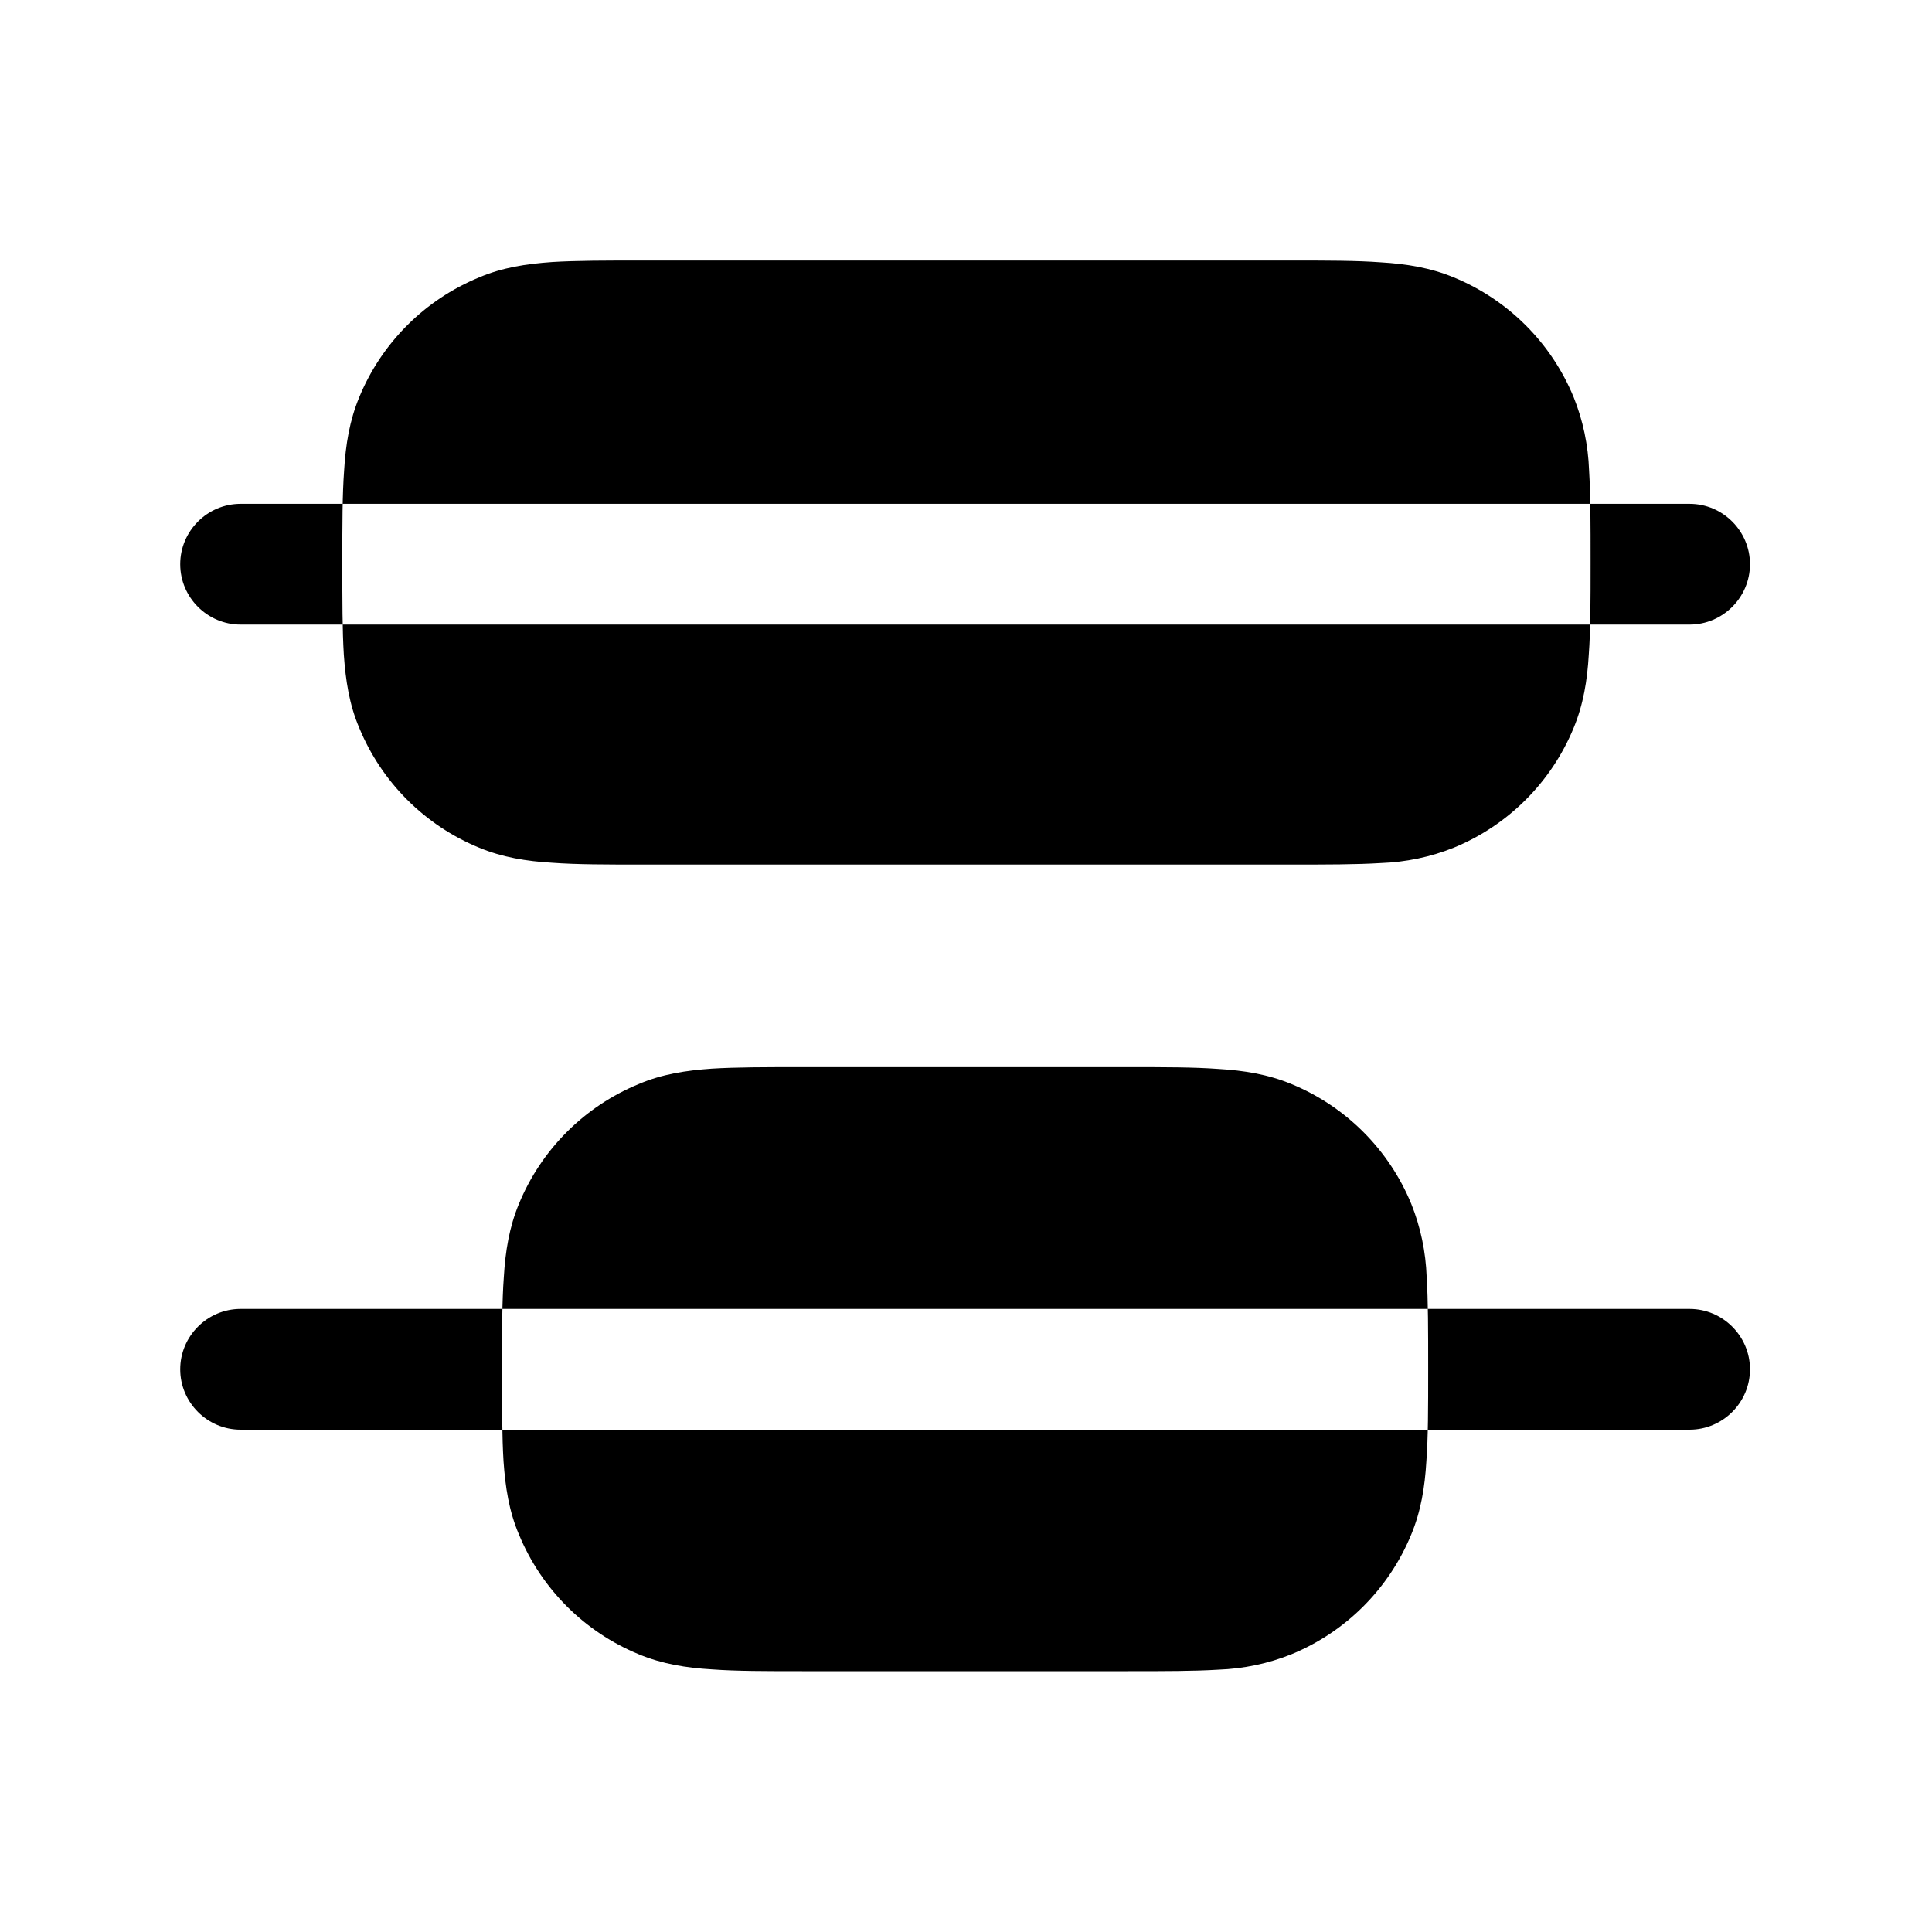
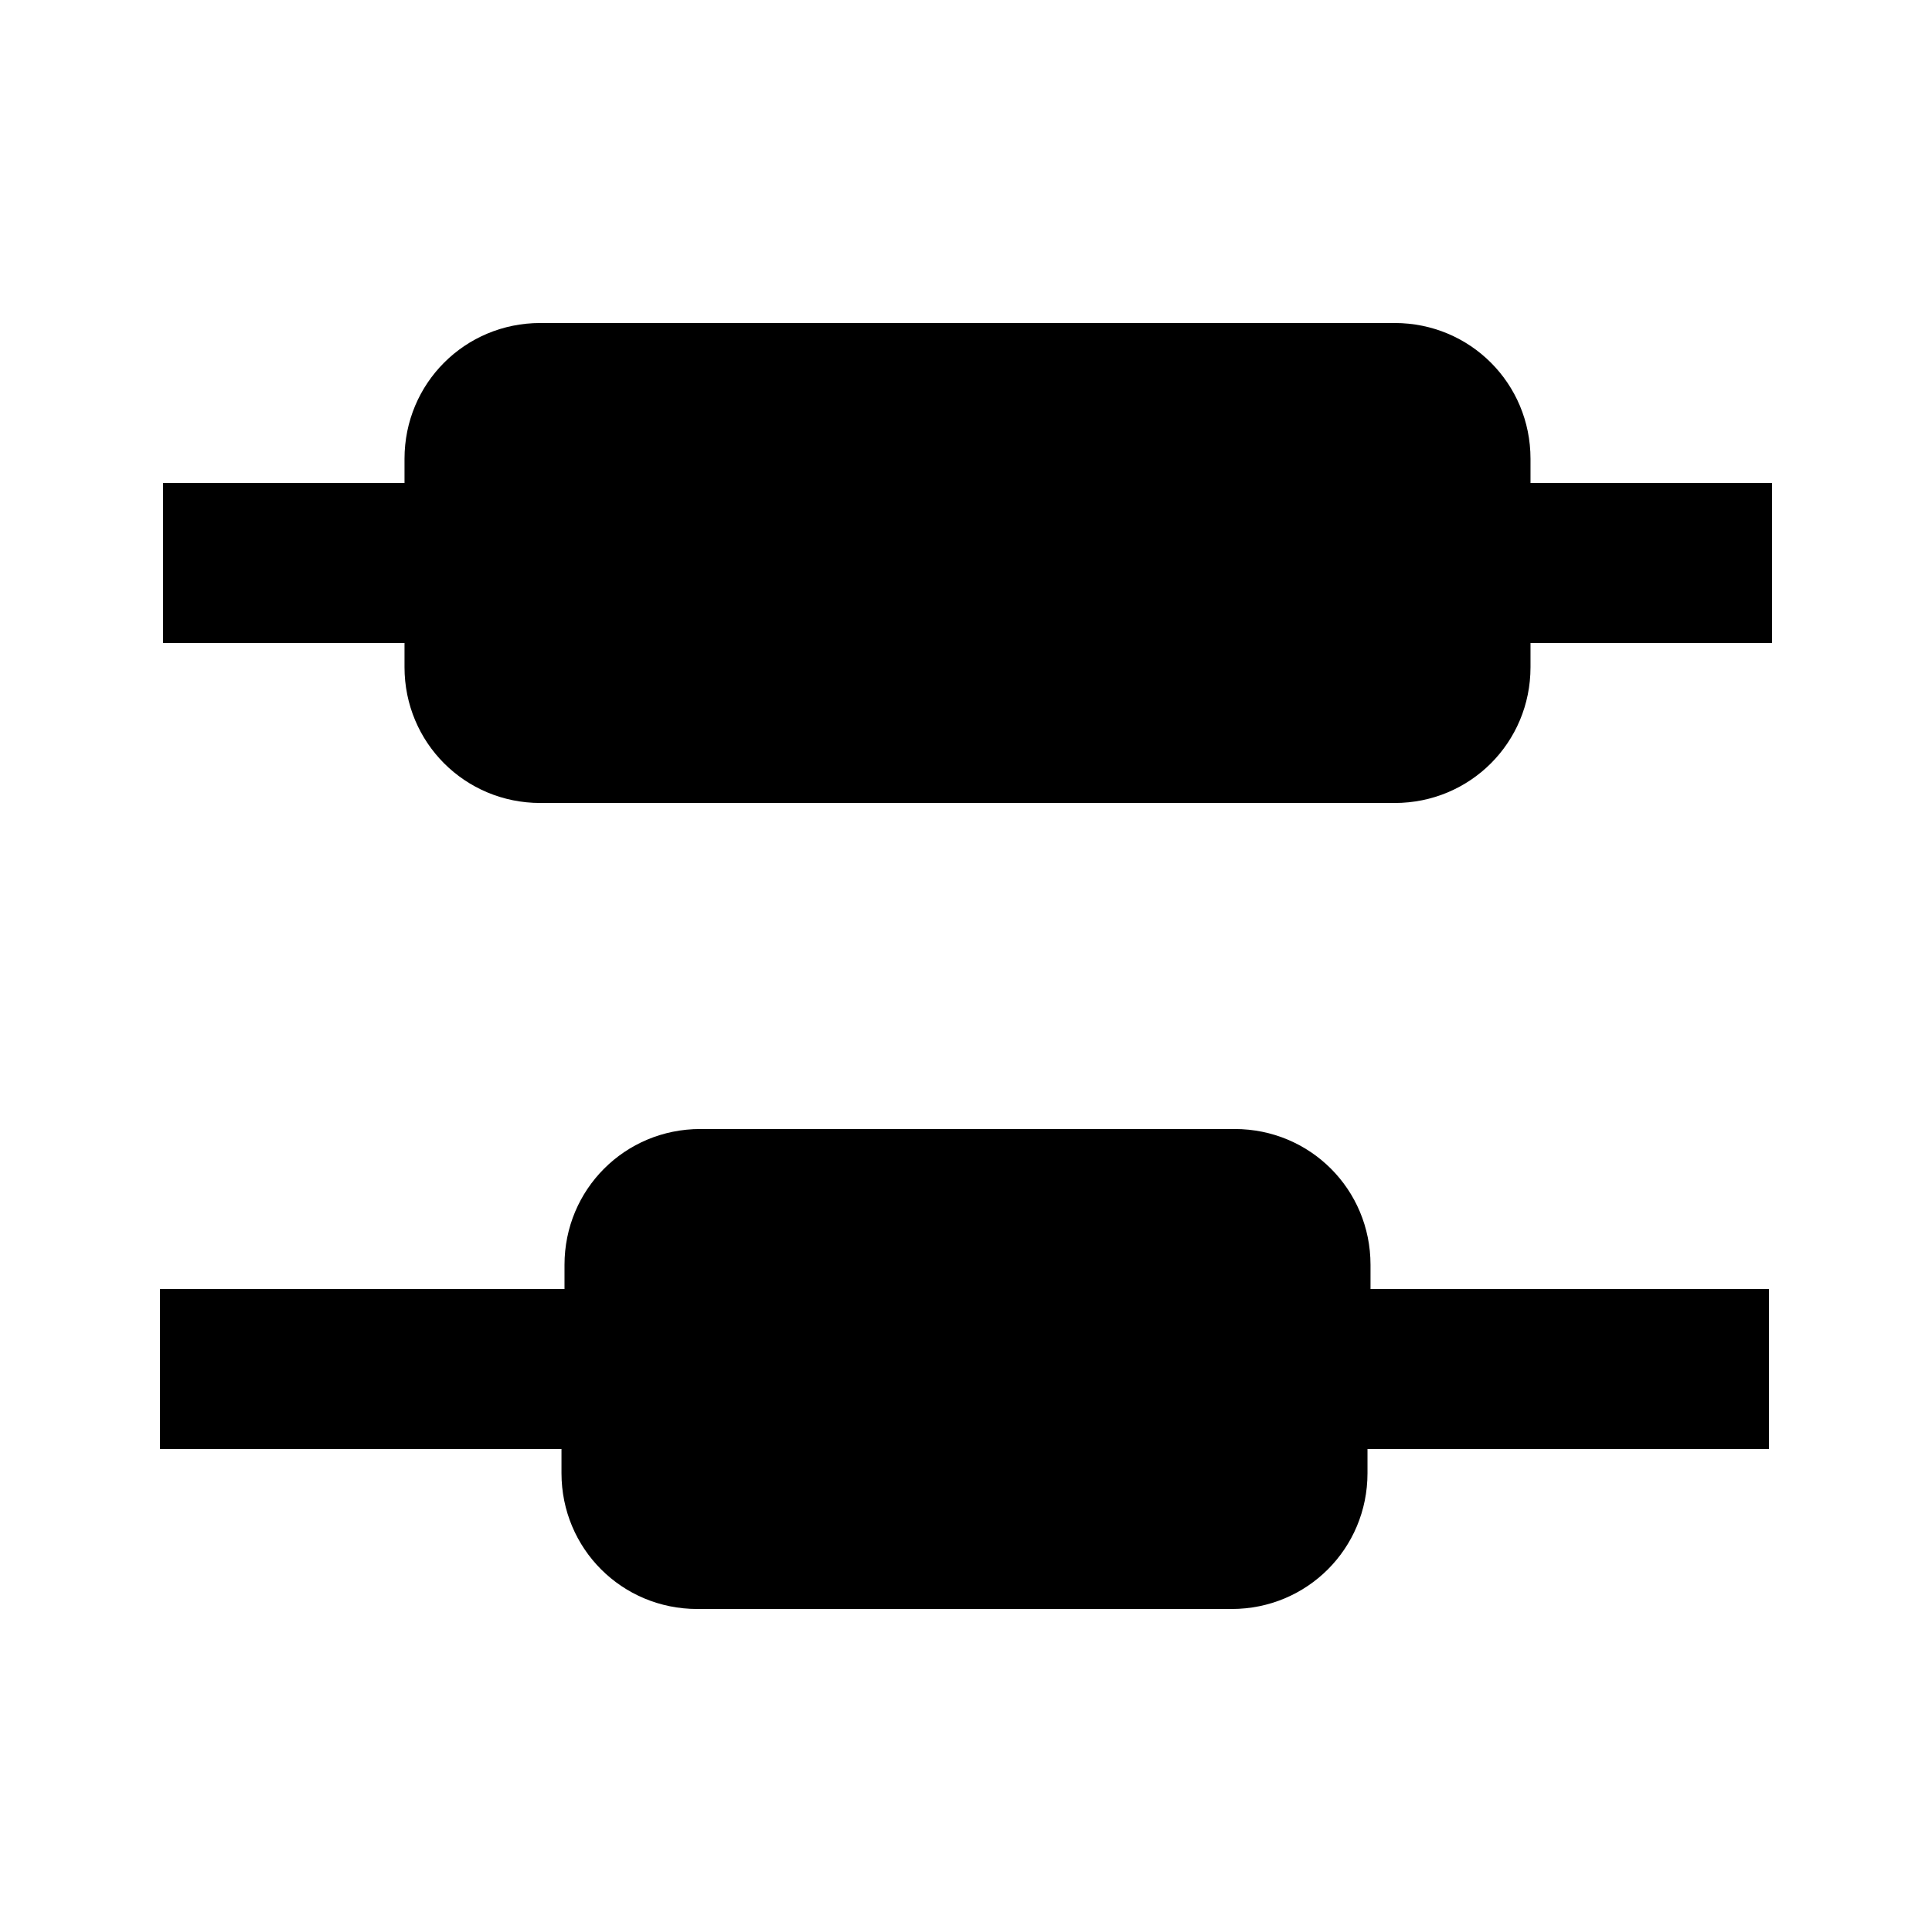
- <svg xmlns="http://www.w3.org/2000/svg" id="Layer_1" data-name="Layer 1" viewBox="0 0 64 64">
+ <svg xmlns="http://www.w3.org/2000/svg" id="Layer_1" version="1.1" viewBox="0 0 64 64">
  <defs>
    <style>
-       .cls-1 {
+       .st0 {
        fill: currentColor;
      }
    </style>
  </defs>
-   <path class="cls-1" d="M57.97,18.69c0,1.1-.9,2-2,2H7.97c-1.1,0-2-.9-2-2s.9-2,2-2h48c1.1,0,2,.9,2,2M57.97,45.36c0,1.1-.9,2-2,2H7.97c-1.1,0-2-.9-2-2s.9-2,2-2h48c1.1,0,2,.9,2,2M52.69,18.57c0-1.19,0-2.18-.05-2.99-.03-.83-.2-1.65-.51-2.42-.74-1.8-2.17-3.23-3.97-3.97-.77-.32-1.57-.45-2.42-.5-.81-.06-1.8-.06-2.99-.06h-21.47c-1.19,0-2.18,0-2.99.05-.85.06-1.65.18-2.42.51-1.8.74-3.23,2.17-3.97,3.97-.32.77-.45,1.57-.5,2.42-.06.81-.06,1.8-.06,2.99v.13c0,1.19,0,2.18.05,2.99.06.85.18,1.65.51,2.42.74,1.8,2.17,3.23,3.97,3.97.77.32,1.57.45,2.42.5.81.06,1.8.06,2.99.06h21.47c1.19,0,2.18,0,2.99-.05.83-.03,1.65-.2,2.42-.51,1.8-.74,3.23-2.17,3.97-3.97.32-.77.45-1.57.5-2.42.06-.81.06-1.8.06-2.99v-.13ZM47.31,45.29c0-1.19,0-2.18-.05-2.99-.03-.83-.2-1.65-.51-2.42-.74-1.8-2.17-3.23-3.97-3.97-.77-.32-1.57-.45-2.42-.5-.81-.06-1.8-.06-2.99-.06h-10.8c-1.19,0-2.18,0-2.99.05-.85.06-1.65.18-2.42.51-1.8.74-3.23,2.17-3.97,3.97-.32.77-.45,1.57-.5,2.42-.06.81-.06,1.8-.06,2.99v.13c0,1.19,0,2.18.05,2.99.06.85.18,1.65.51,2.42.74,1.8,2.17,3.23,3.97,3.97.77.32,1.57.45,2.42.5.81.06,1.8.06,2.99.06h10.8c1.19,0,2.18,0,2.99-.05.83-.03,1.65-.2,2.42-.51,1.8-.74,3.23-2.17,3.97-3.97.32-.77.45-1.57.5-2.42.06-.81.06-1.8.06-2.99v-.13Z" />
+   <path class="st0" d="M58.7,21.3h-8v.8c0,2.5-2,4.5-4.5,4.5h-28.3c-2.5,0-4.5-2-4.5-4.5v-.8H5.4v-5.3h8v-.8c0-2.5,2-4.5,4.5-4.5h28.3c2.5,0,4.5,2,4.5,4.5v.8h8v5.3ZM58.7,42.7h-13.3v-.8c0-2.5-2-4.5-4.5-4.5h-17.7c-2.5,0-4.5,2-4.5,4.5v.8H5.3v5.3h13.3v.8c0,2.5,2,4.5,4.5,4.5h17.7c2.5,0,4.5-2,4.5-4.5v-.8h13.3v-5.3Z" />
</svg>
